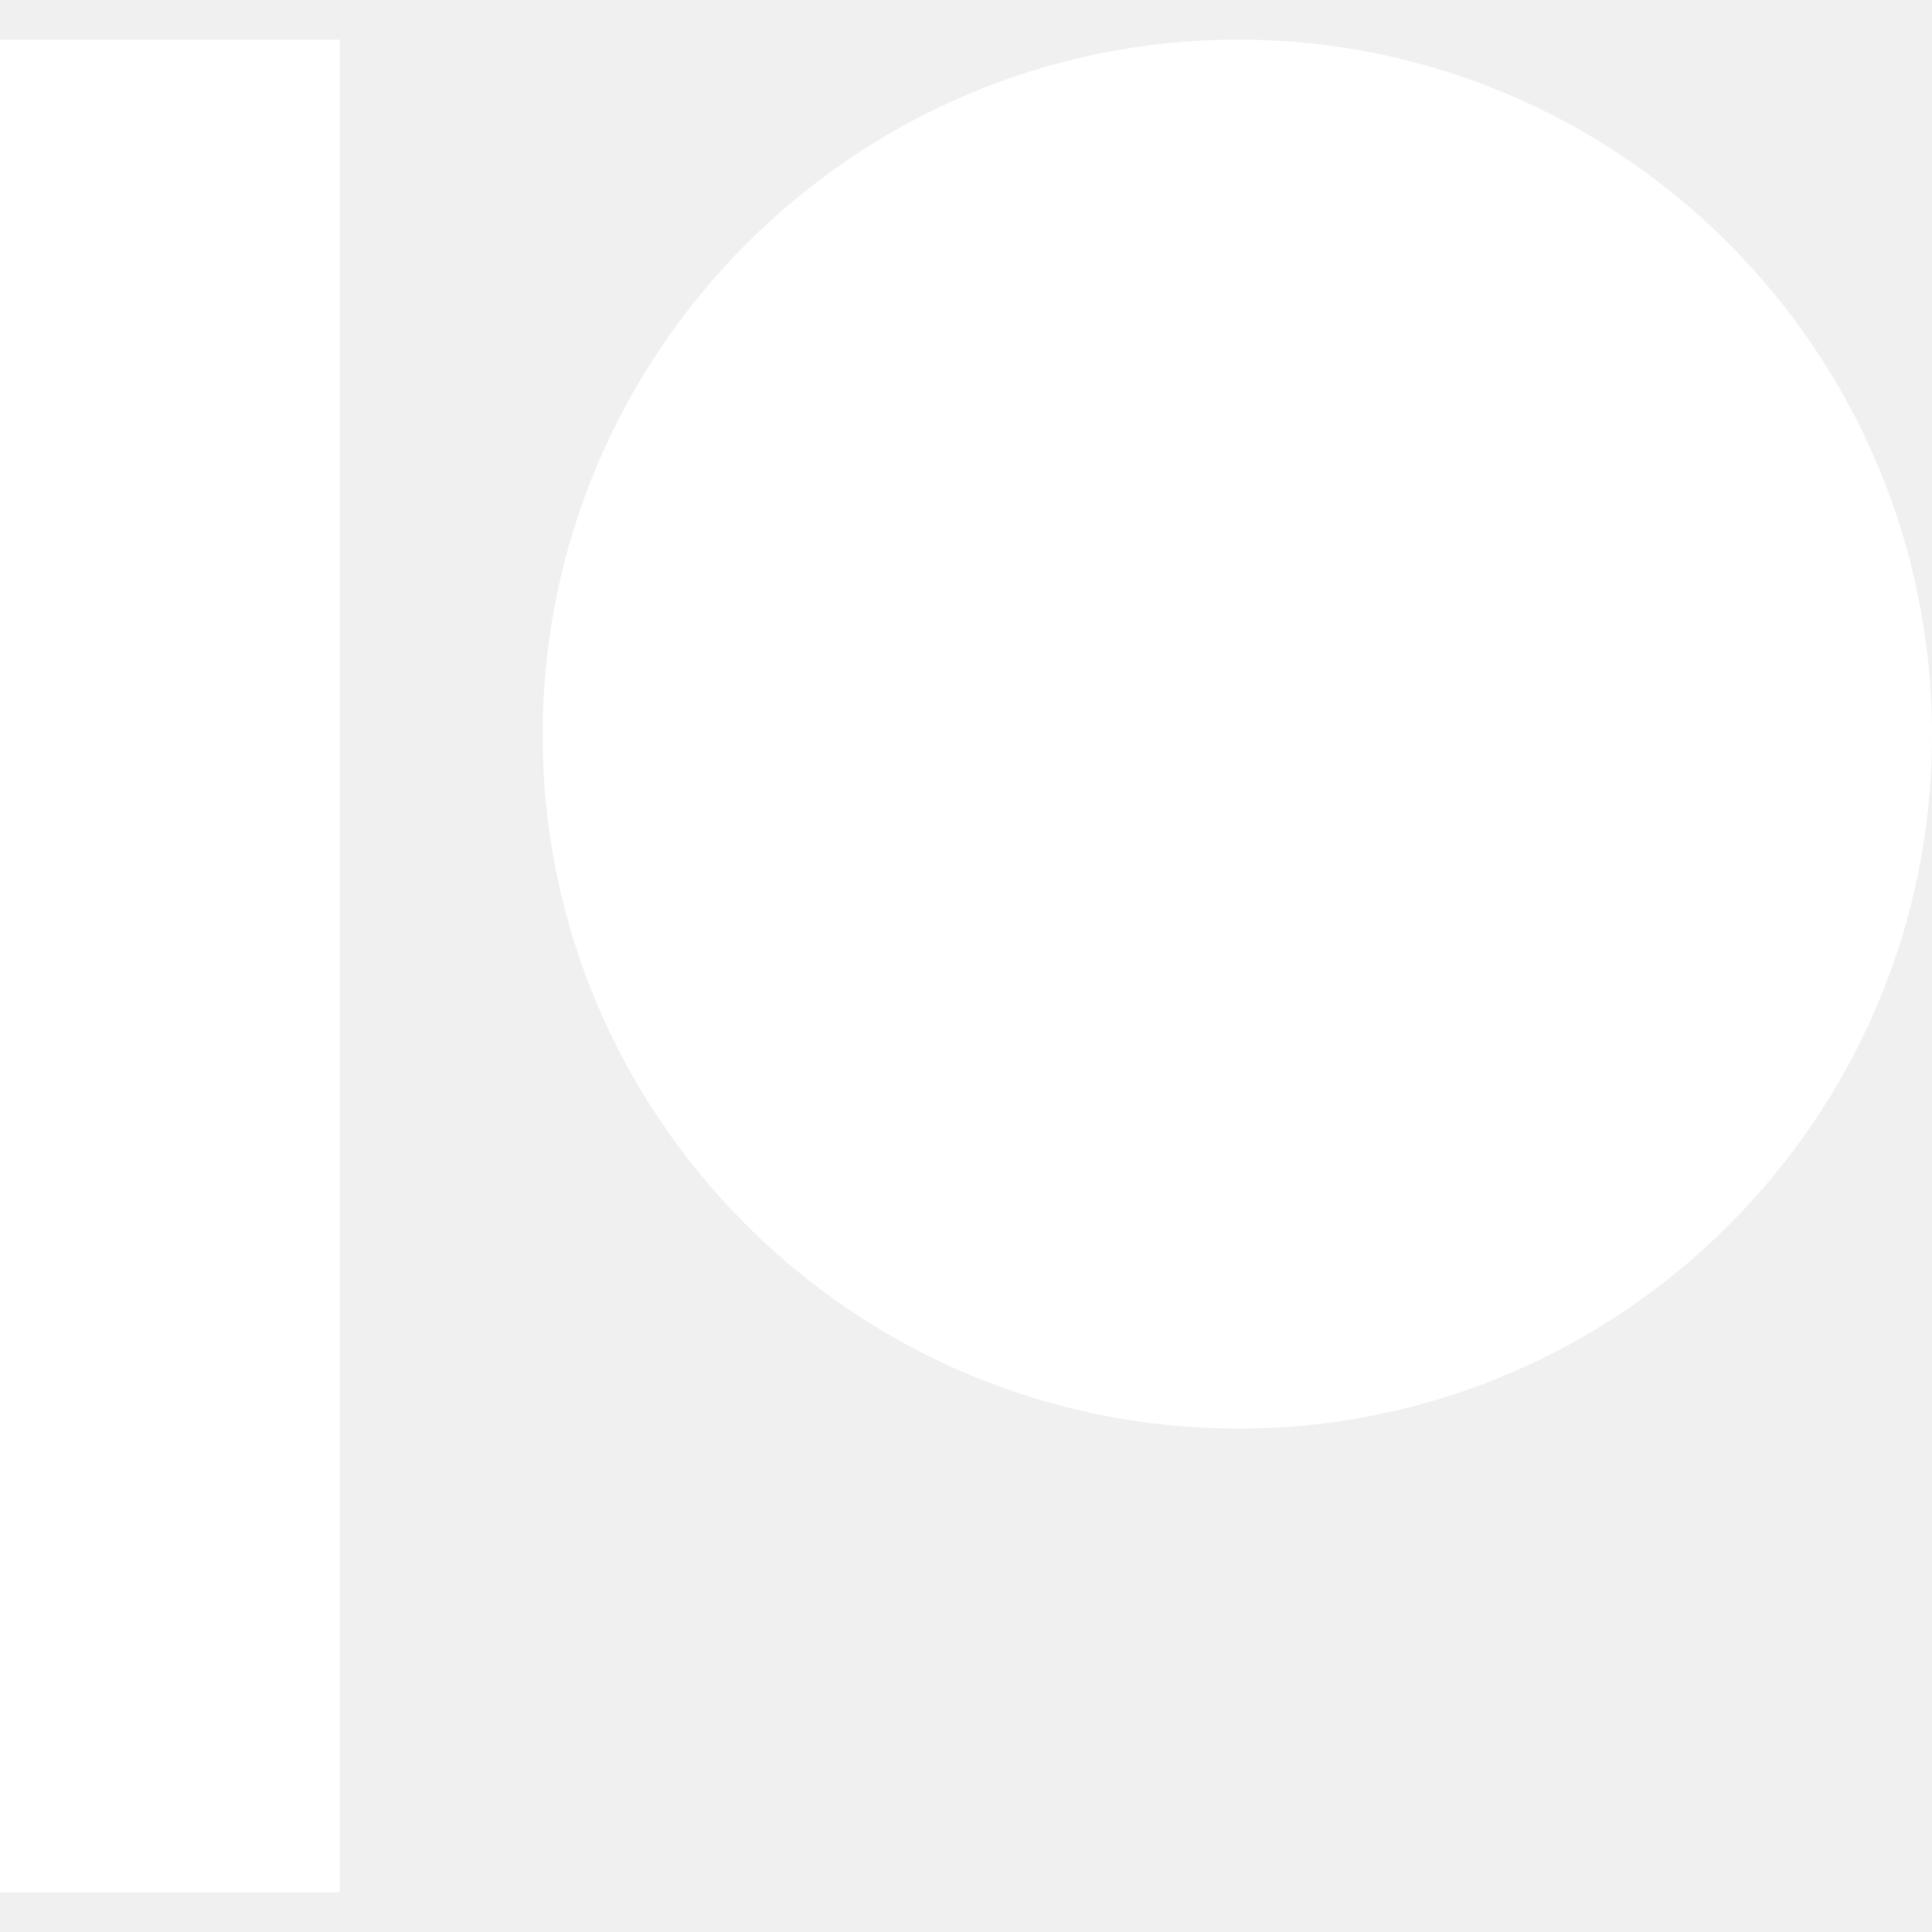
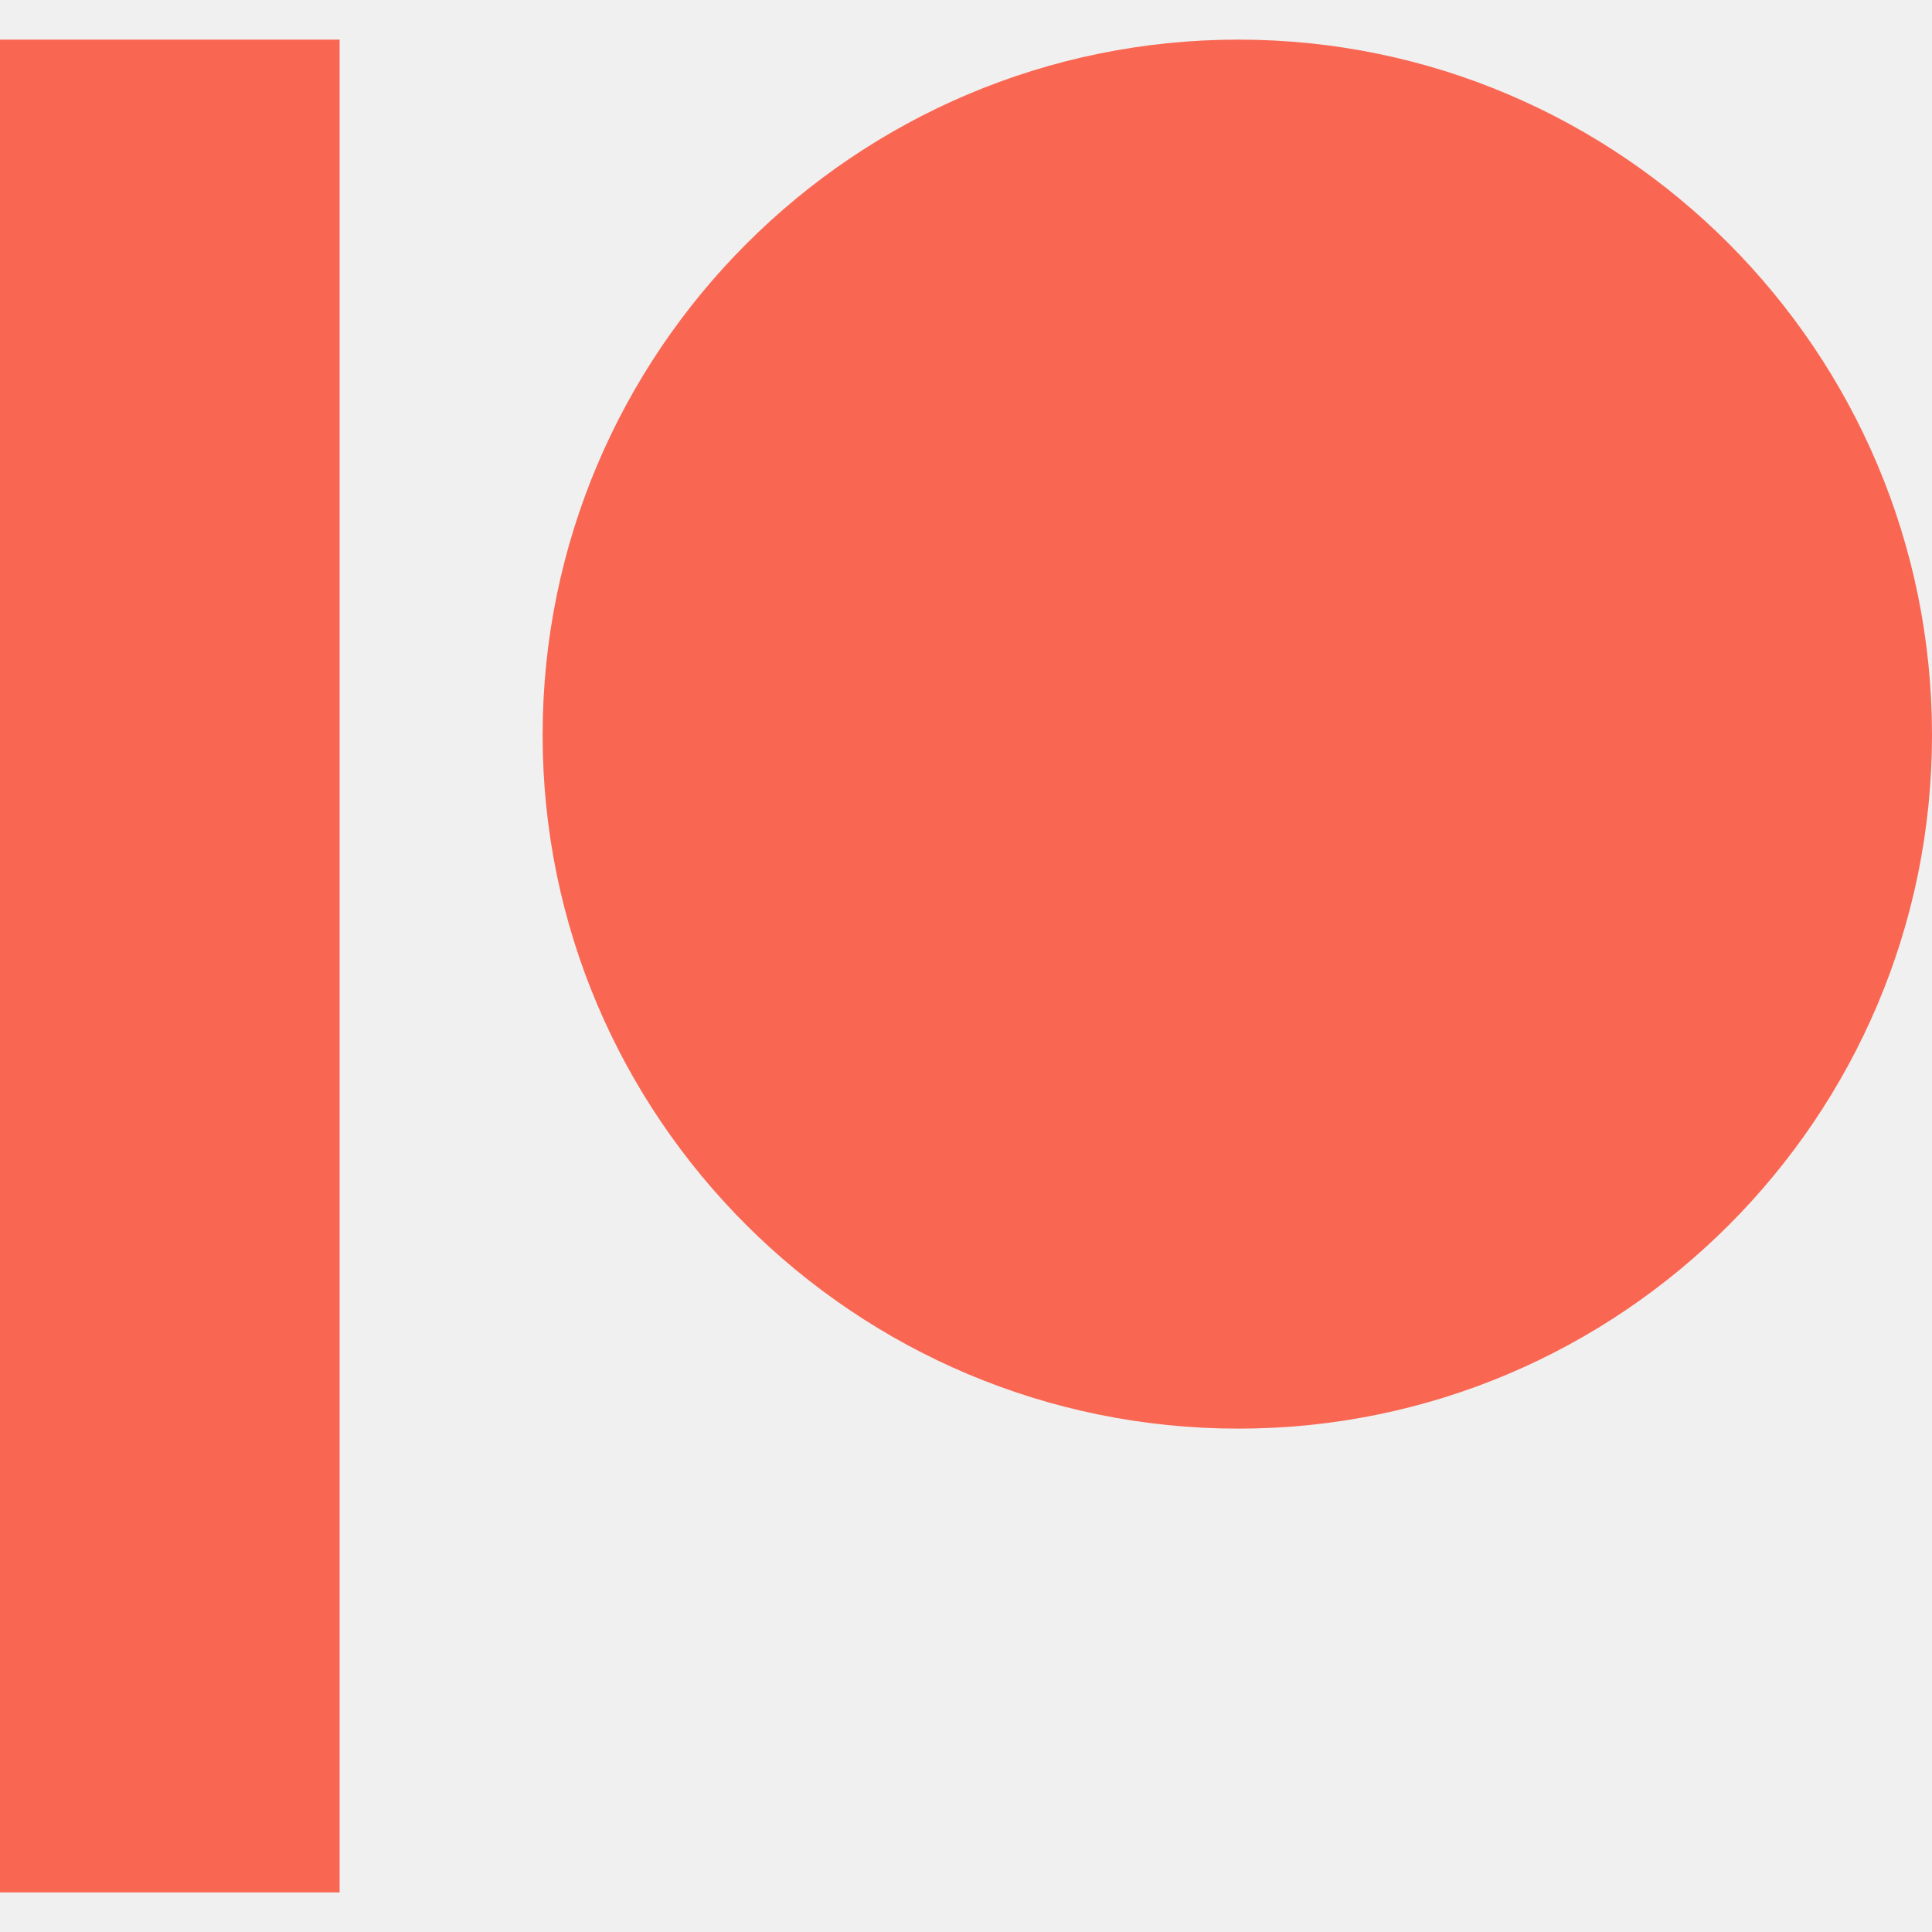
<svg xmlns="http://www.w3.org/2000/svg" viewBox="0 0 512 512">
-   <path fill="#ffffff" d="M512 194.8c0 101.3-82.4 183.8-183.8 183.8-101.7 0-184.4-82.4-184.4-183.8 0-101.6 82.7-184.3 184.4-184.3C429.6 10.5 512 93.2 512 194.8zM0 501.5h90v-491H0v491z" class="st0" />
+   <path fill="#f96753" d="M512 194.8c0 101.3-82.4 183.8-183.8 183.8-101.7 0-184.4-82.4-184.4-183.8 0-101.6 82.7-184.3 184.4-184.3C429.6 10.5 512 93.2 512 194.8zM0 501.5h90v-491H0v491z" class="st0" />
</svg>
